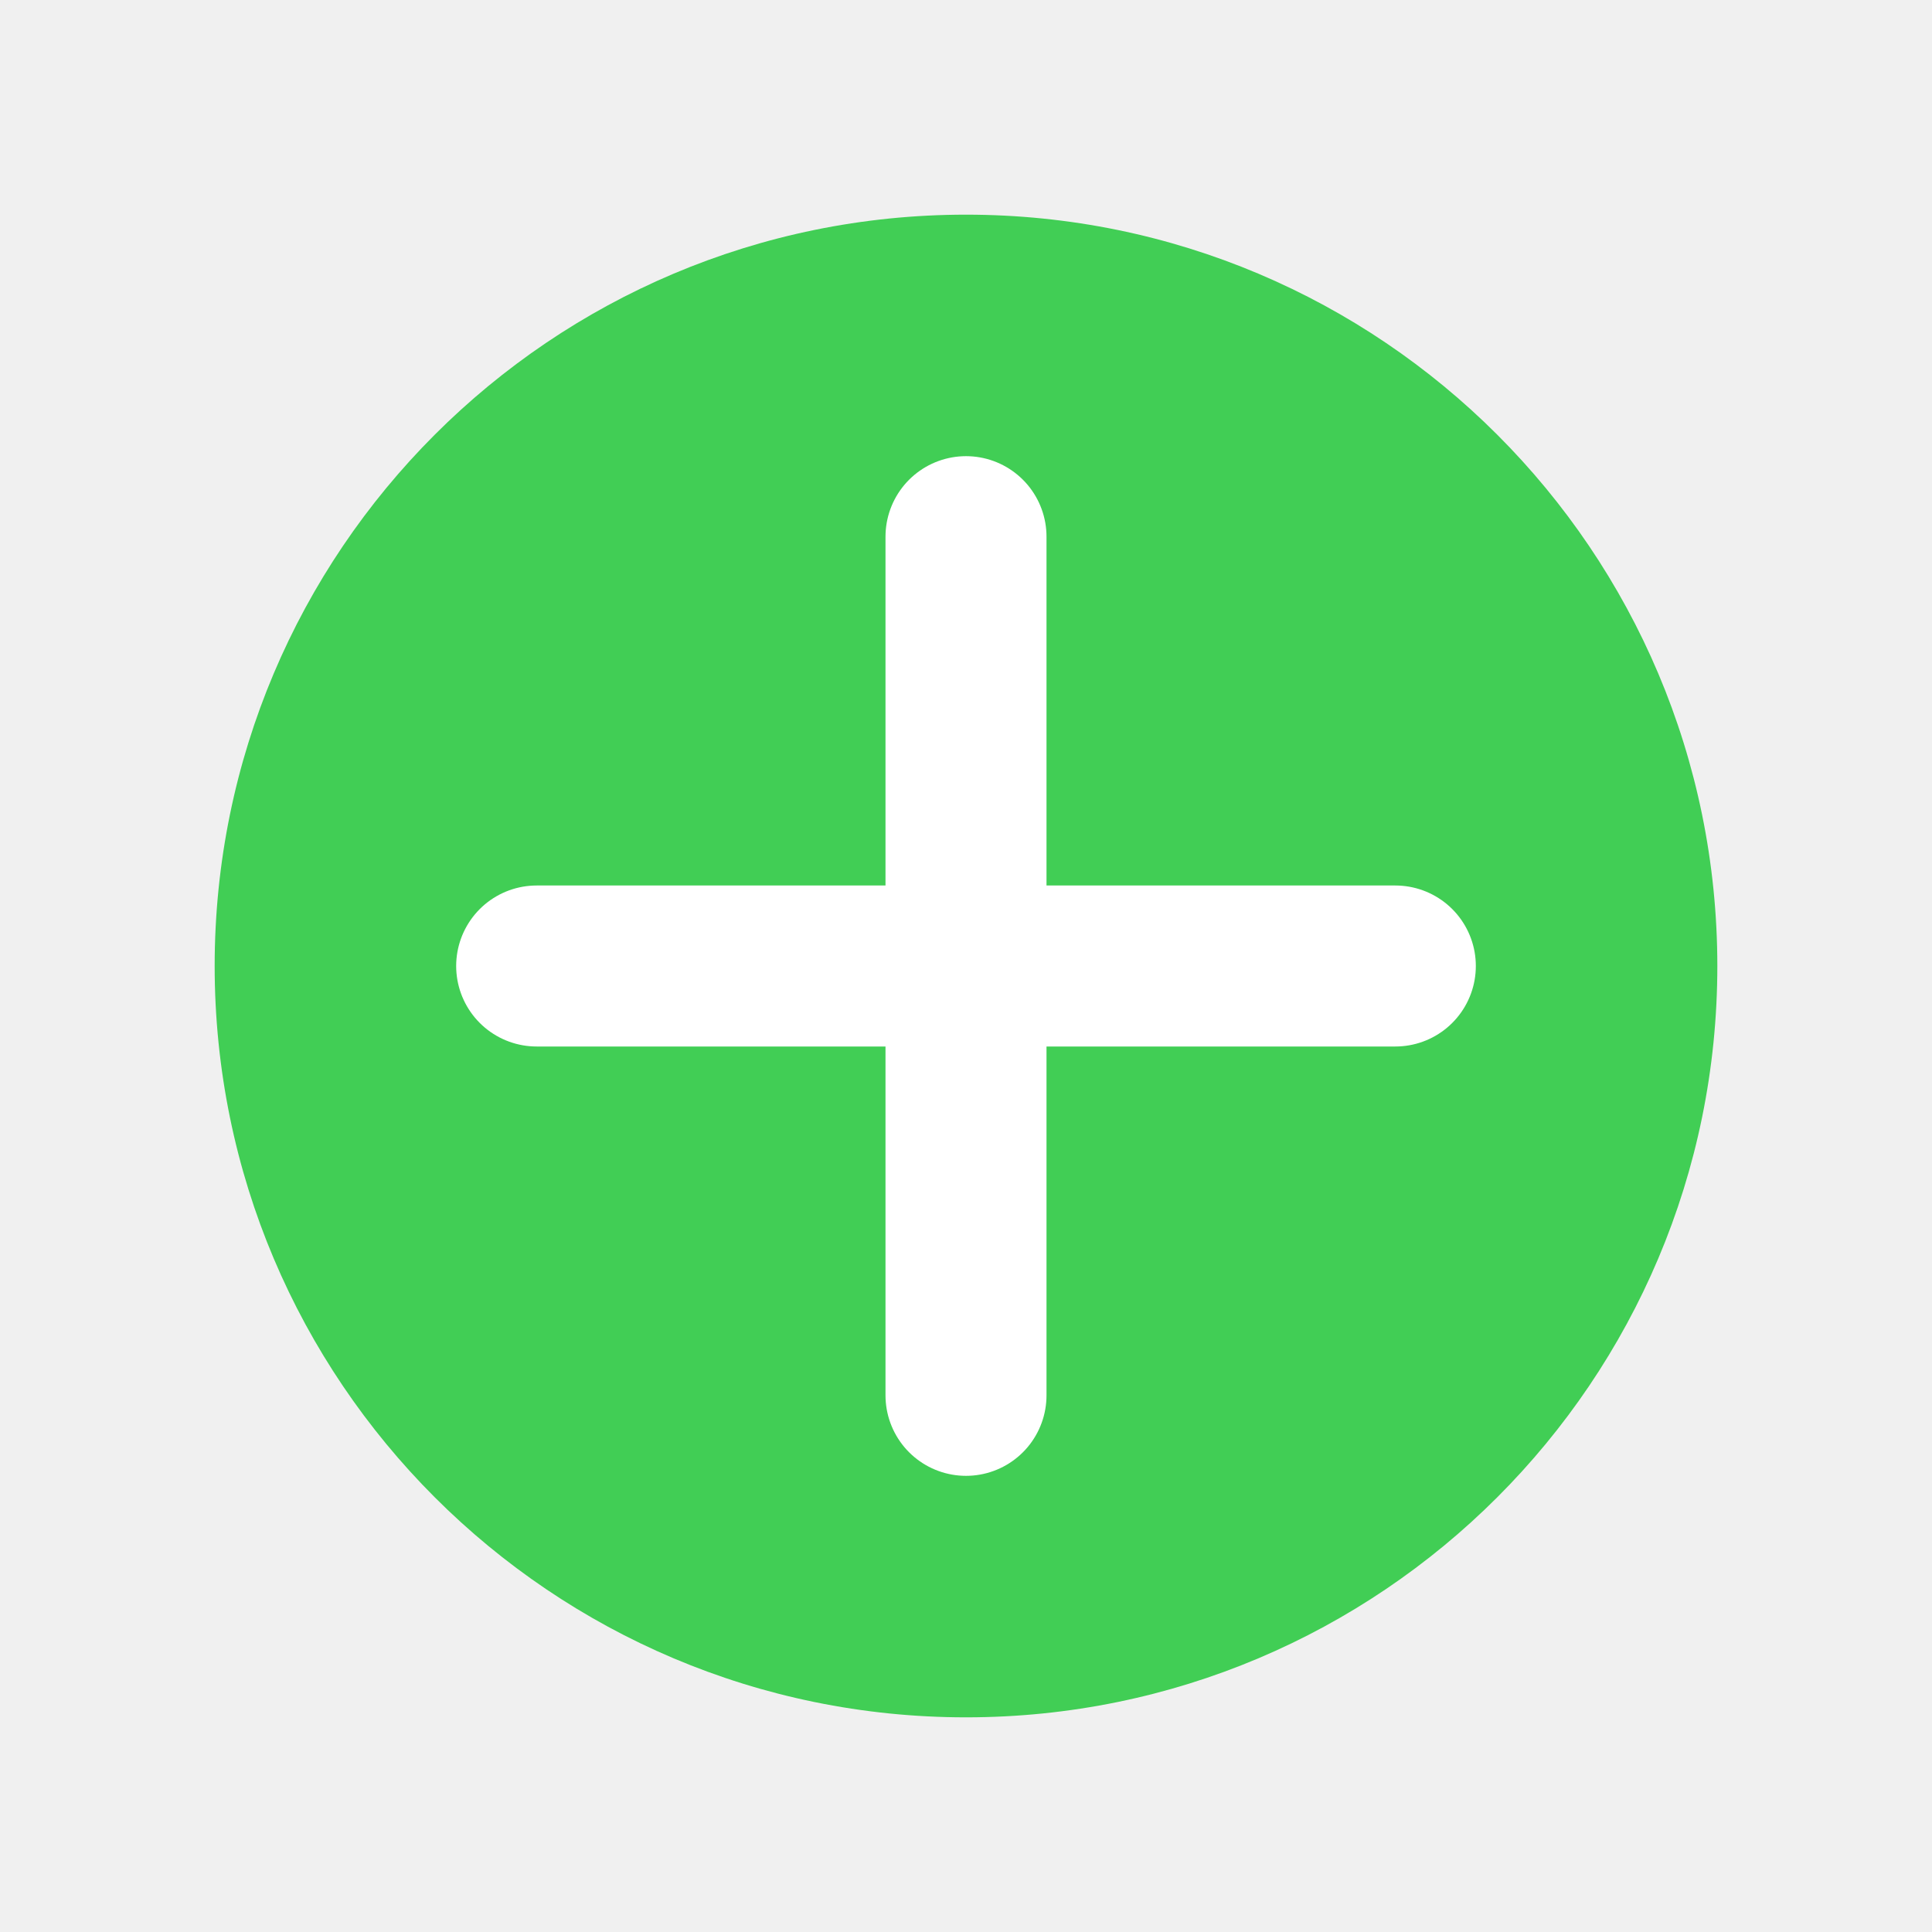
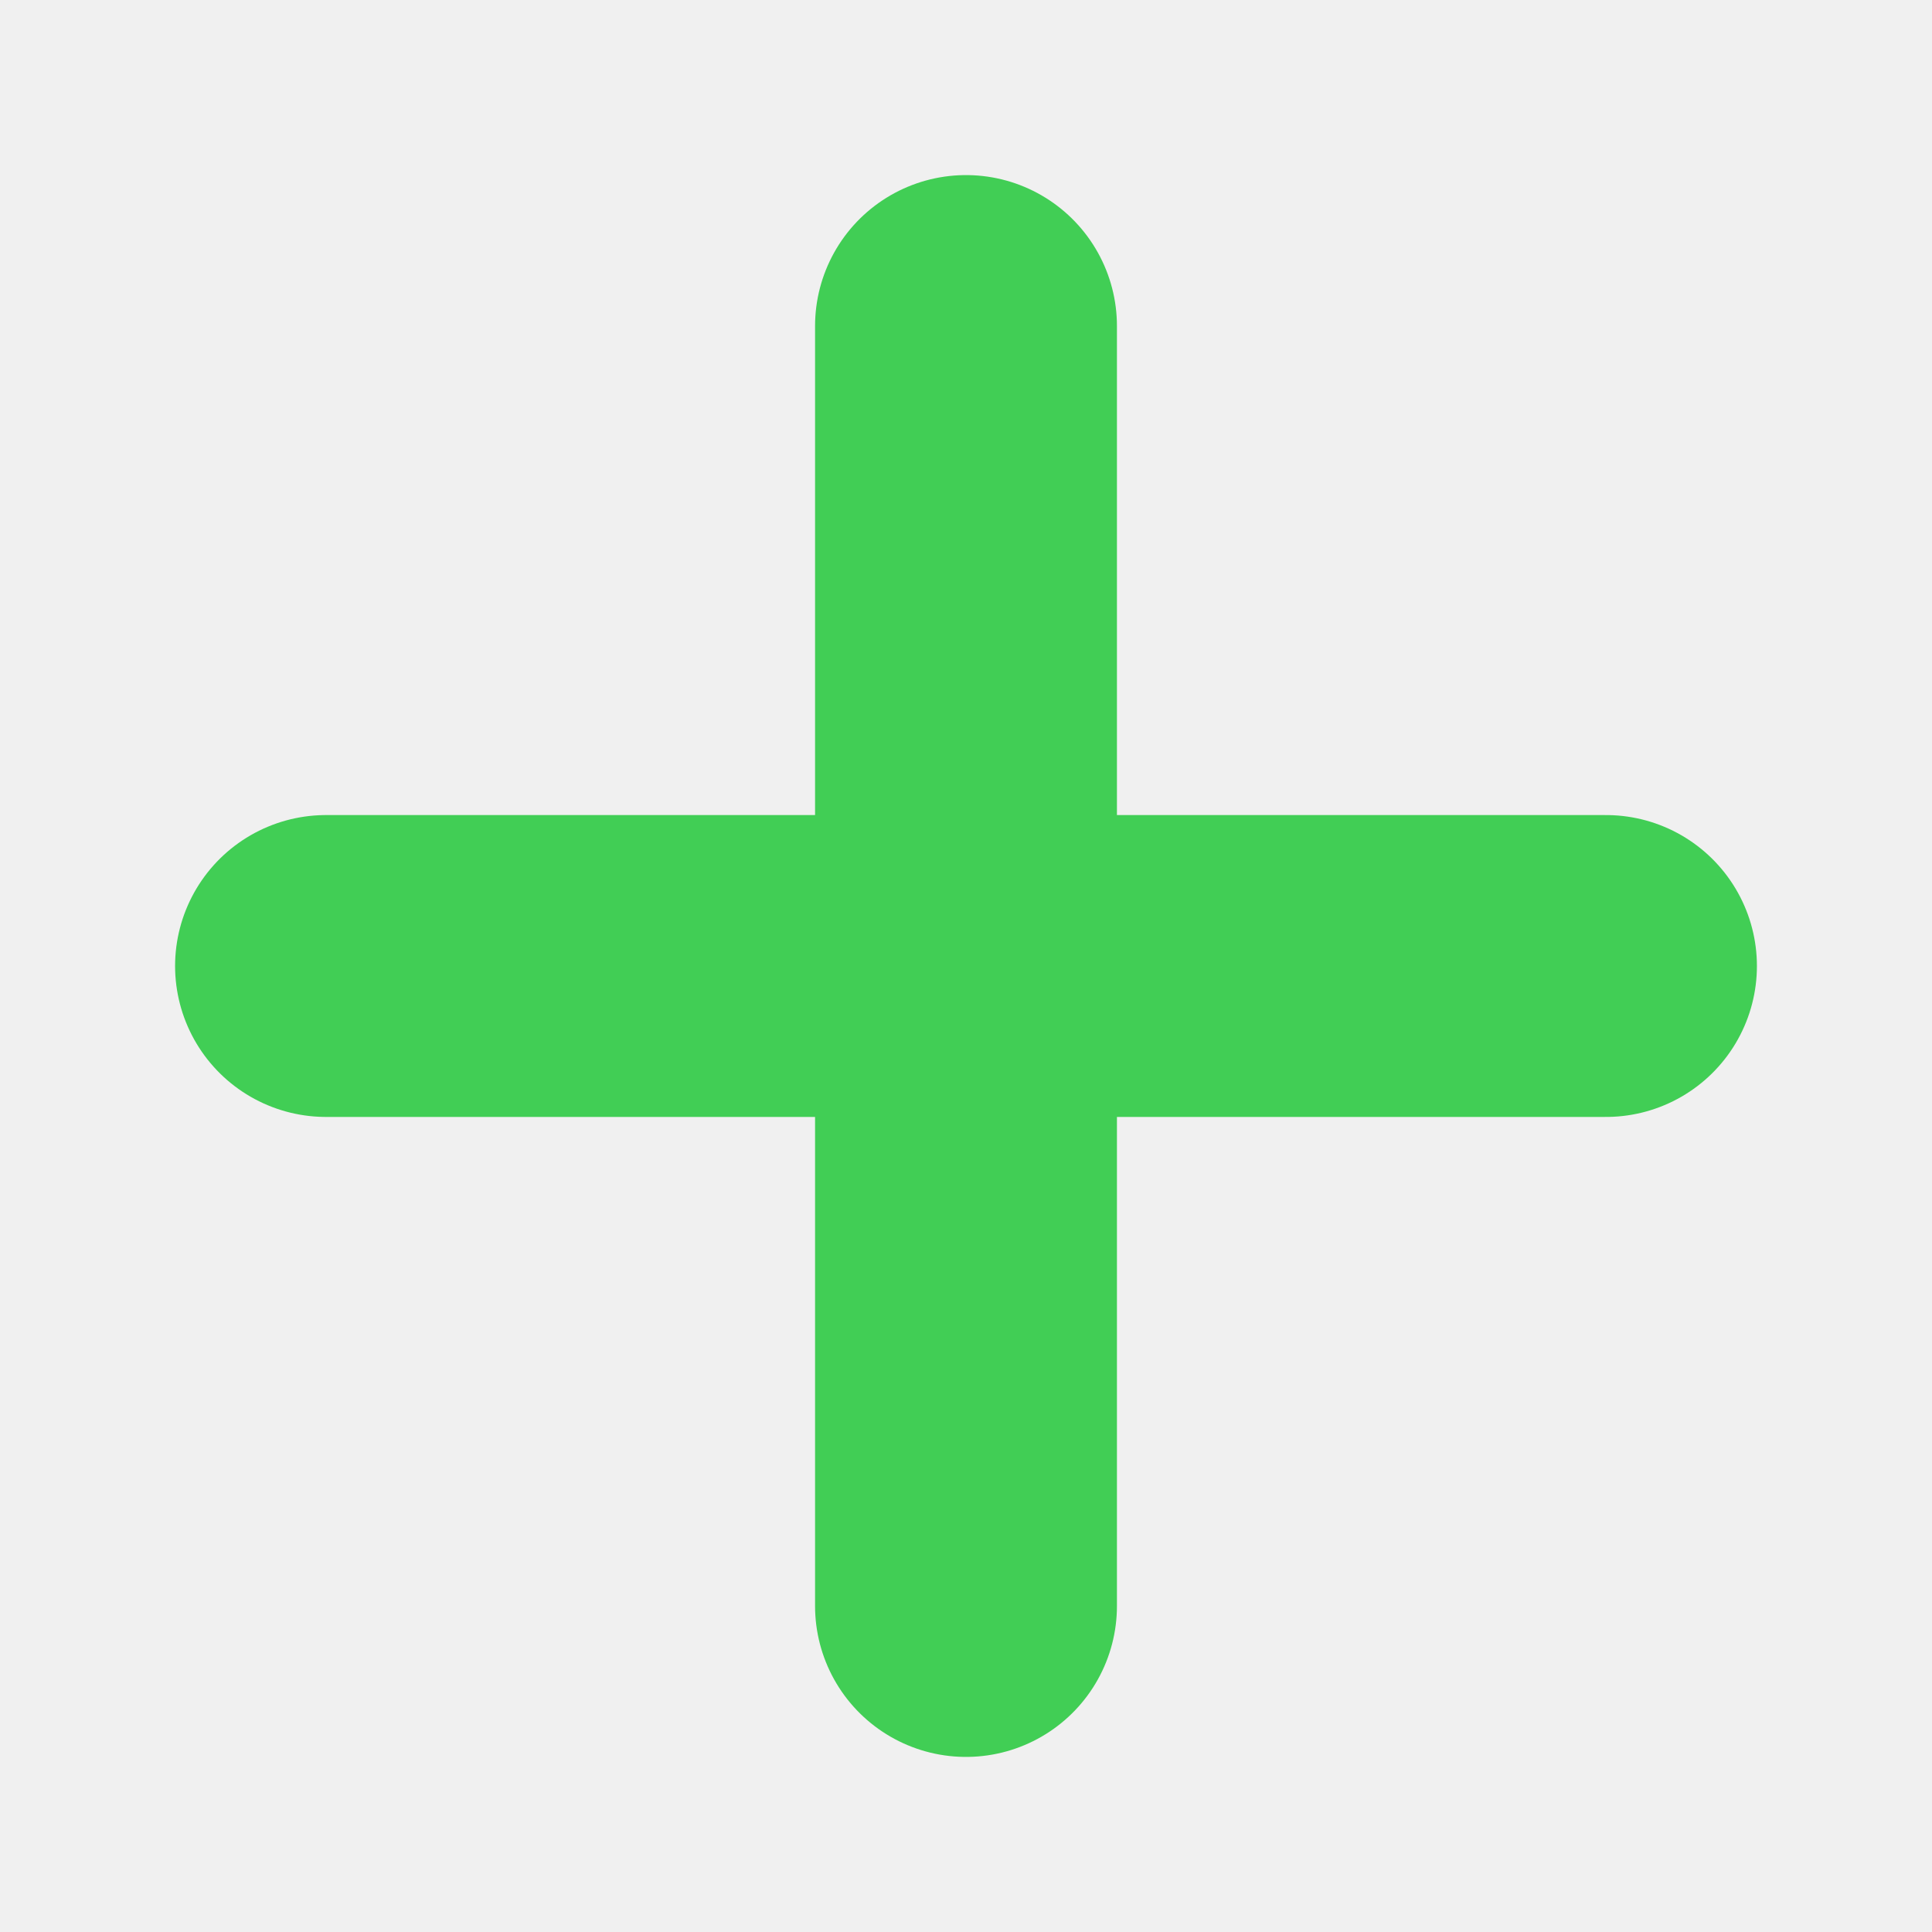
- <svg xmlns="http://www.w3.org/2000/svg" version="1.1" id="Ebene_1" x="0px" y="0px" width="18px" height="18px" viewBox="0 0 18 18" style="enable-background:new 0 0 18 18;" xml:space="preserve">
+ <svg xmlns="http://www.w3.org/2000/svg" version="1.1" id="Ebene_1" x="0px" y="0px" width="16px" height="16px" viewBox="0 0 16 16" style="enable-background:new 0 0 16 16;" xml:space="preserve">
  <style type="text/css">
- 	.st0{fill:#41CE55;}
- 	.st1{fill:none;stroke:#FFFFFF;stroke-width:1.5;stroke-linecap:round;stroke-miterlimit:10;}
+ 	.st0{fill:none;stroke:#41CE55;stroke-width:2.5;stroke-linecap:round;stroke-miterlimit:10;}
</style>
-   <circle class="st0" cx="9" cy="9" r="7" />
-   <g>
-     <line class="st1" x1="9" y1="5" x2="9" y2="13" />
-     <line class="st1" x1="13" y1="9" x2="5" y2="9" />
-   </g>
+   <line class="st0" x1="8" y1="2.7" x2="8" y2="13.3" />
+   <line class="st0" x1="2.7" y1="8" x2="13.3" y2="8" />
</svg>
